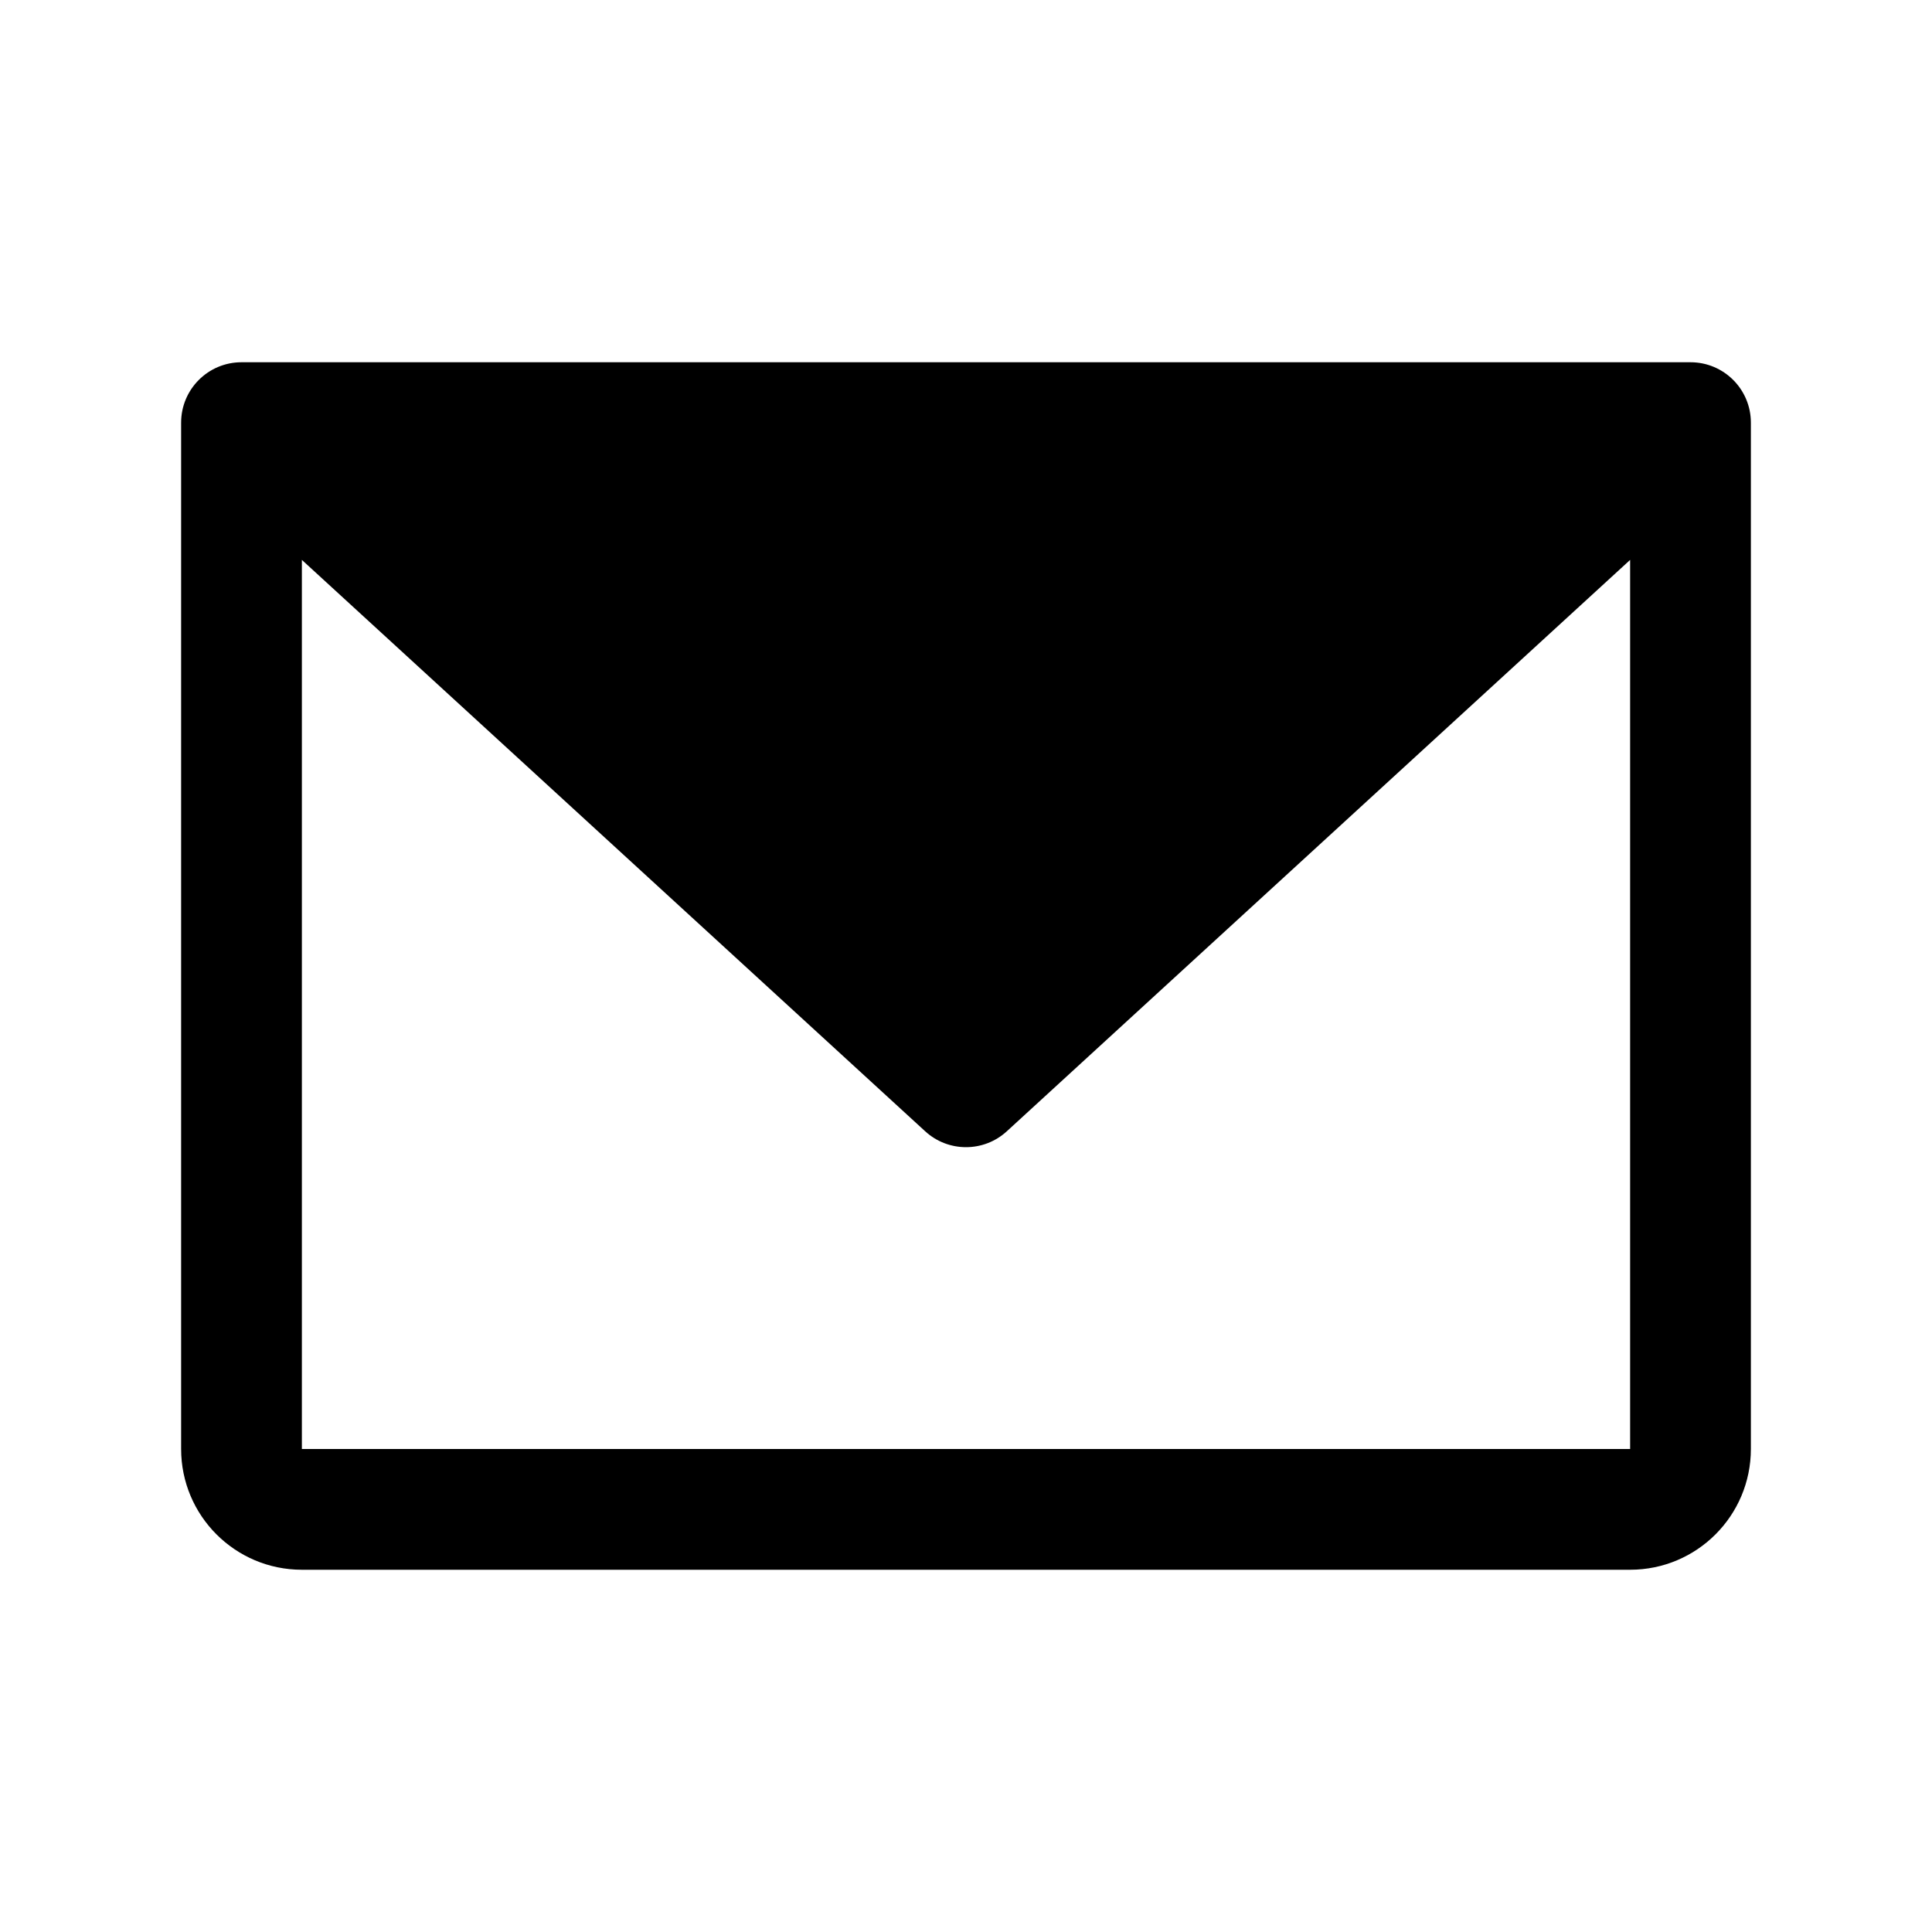
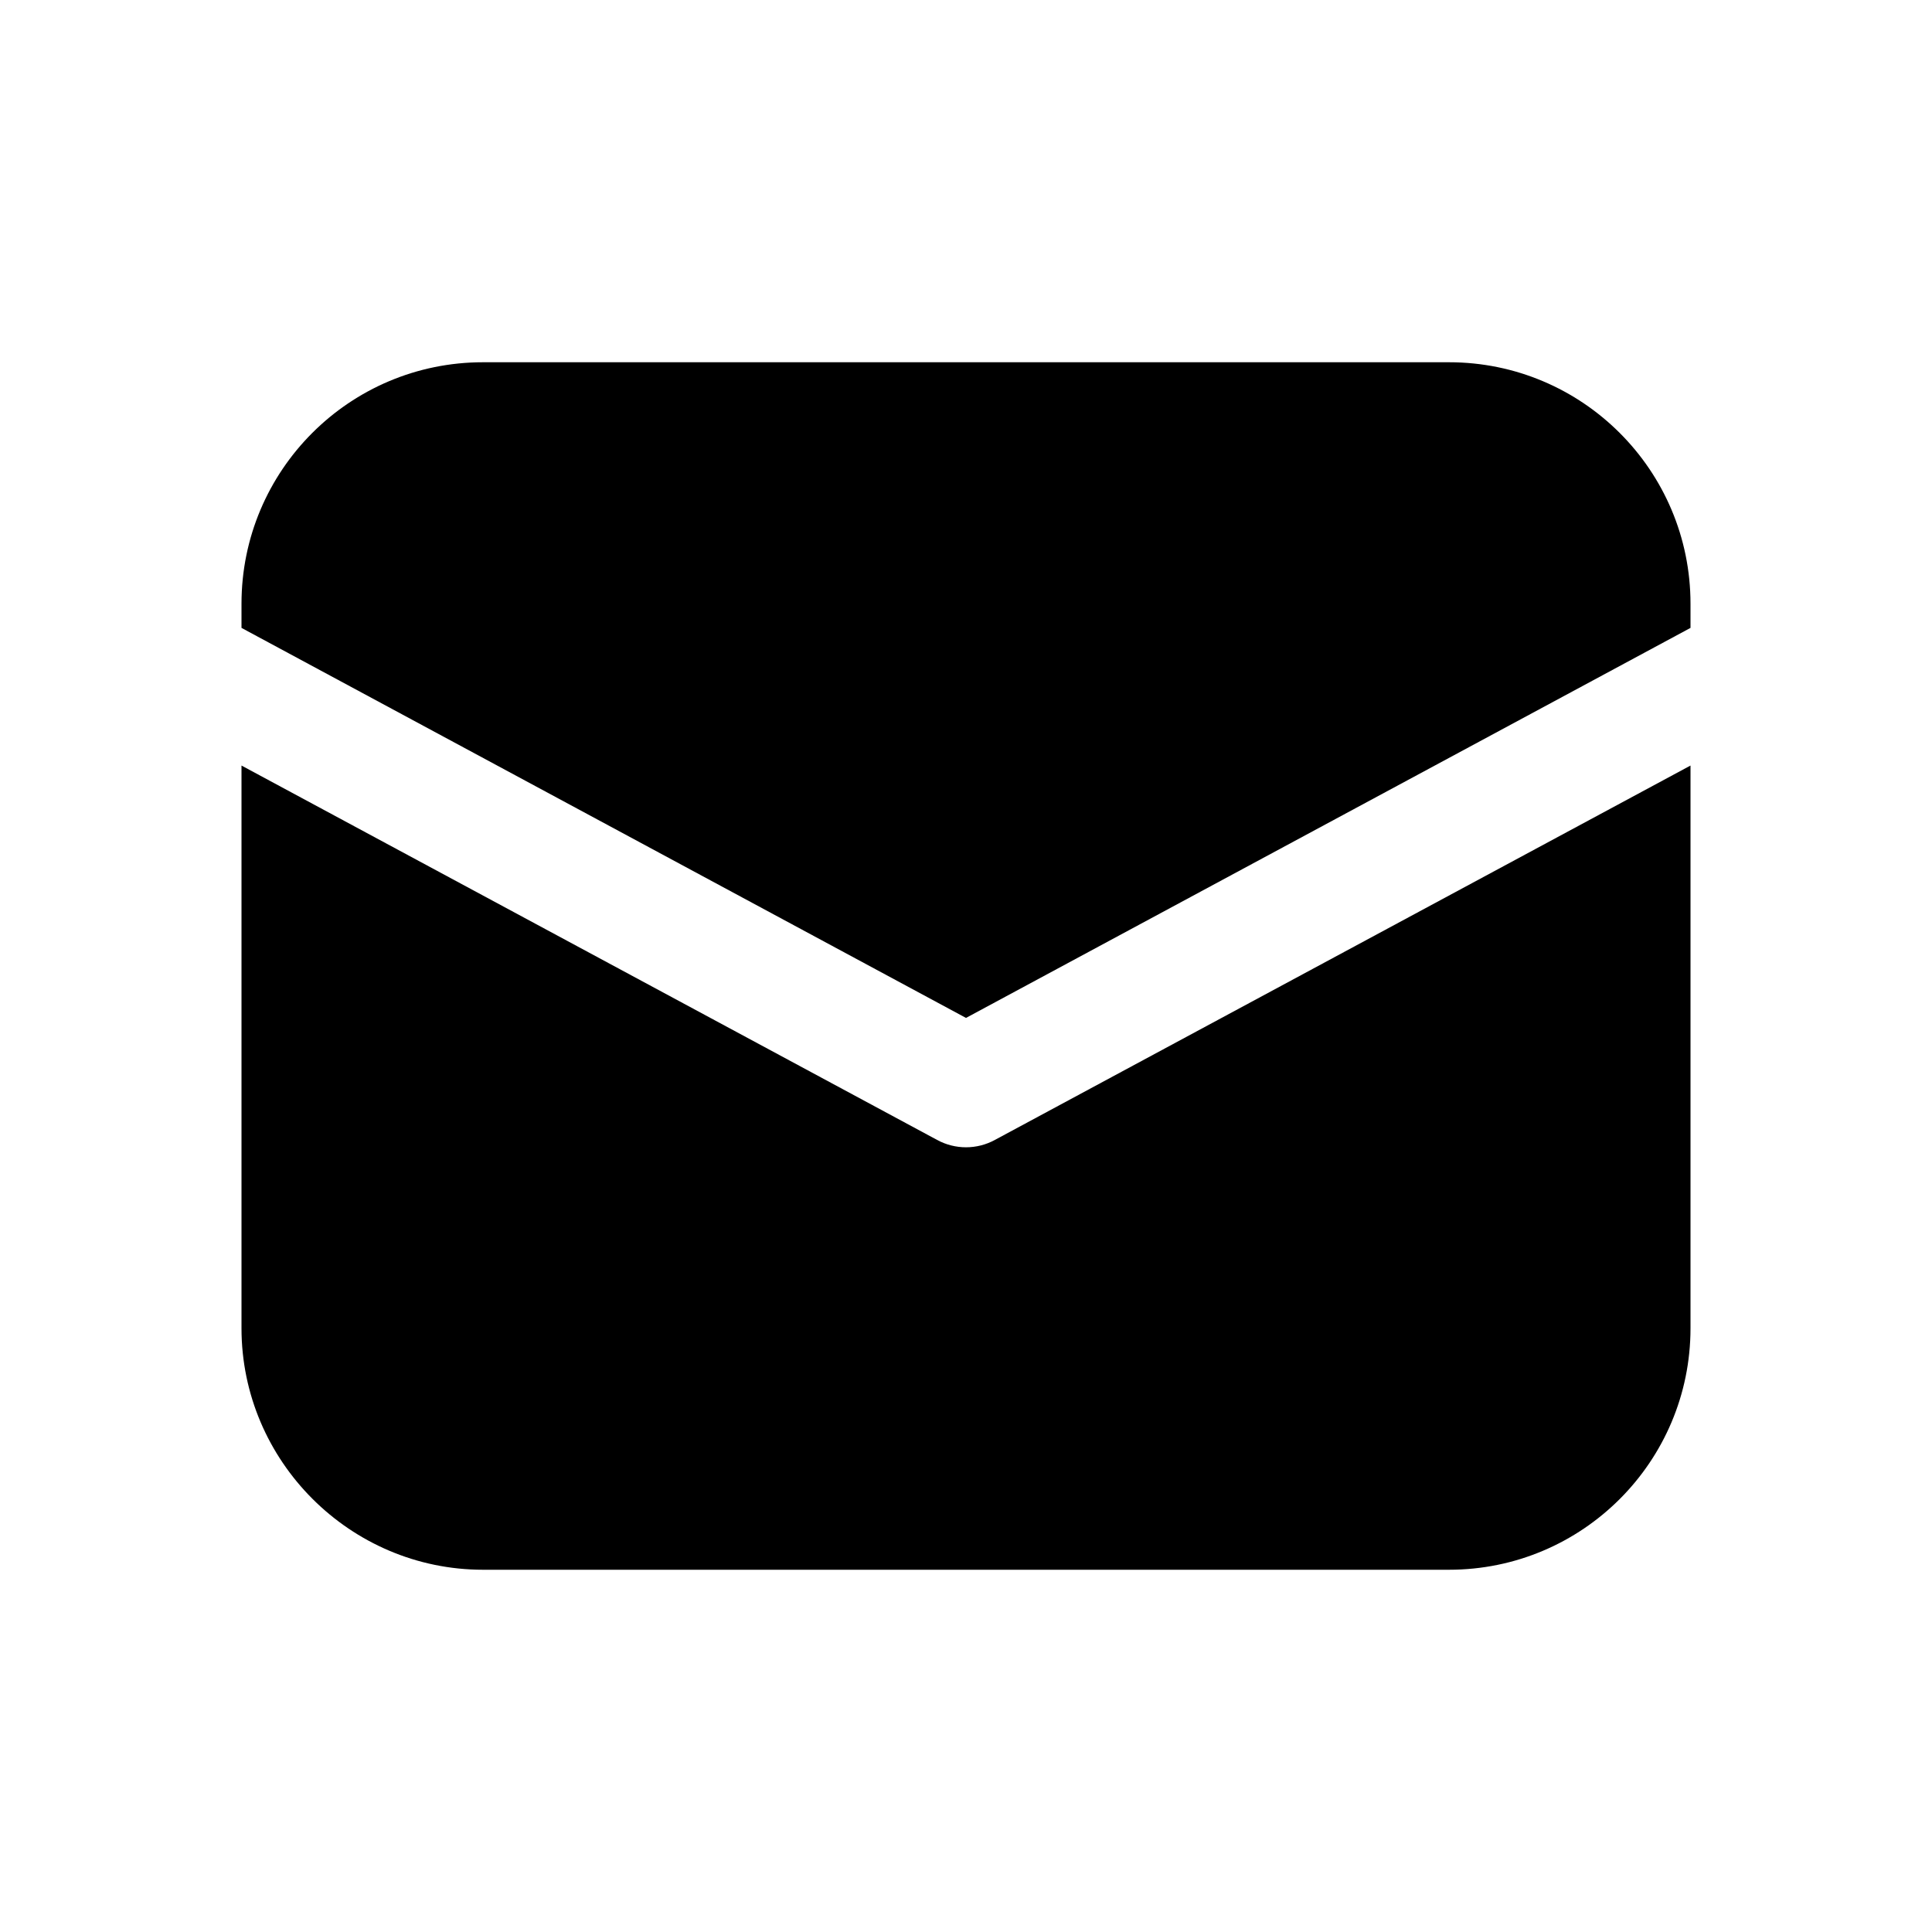
- <svg xmlns="http://www.w3.org/2000/svg" width="256" height="256" viewBox="0 0 256 256" fill="#000000">
-   <path d="M224,48H32a8,8,0,0,0-8,8V192a16,16,0,0,0,16,16H216a16,16,0,0,0,16-16V56A8,8,0,0,0,224,48Zm-8,144H40V74.19l82.59,75.71a8,8,0,0,0,10.82,0L216,74.19V192Z" />
+ <svg xmlns="http://www.w3.org/2000/svg" width="16" height="16" viewBox="0 0 16 16" fill="#000000">
+   <path d="M4 3a2 2 0 0 0-2 2v.2l6 3.23 6-3.23V5a2 2 0 0 0-2-2zm10 3.34-5.76 3.1a.5.5 0 0 1-.48 0L2 6.34V11c0 1.1.9 2 2 2h8a2 2 0 0 0 2-2z" />
</svg>
